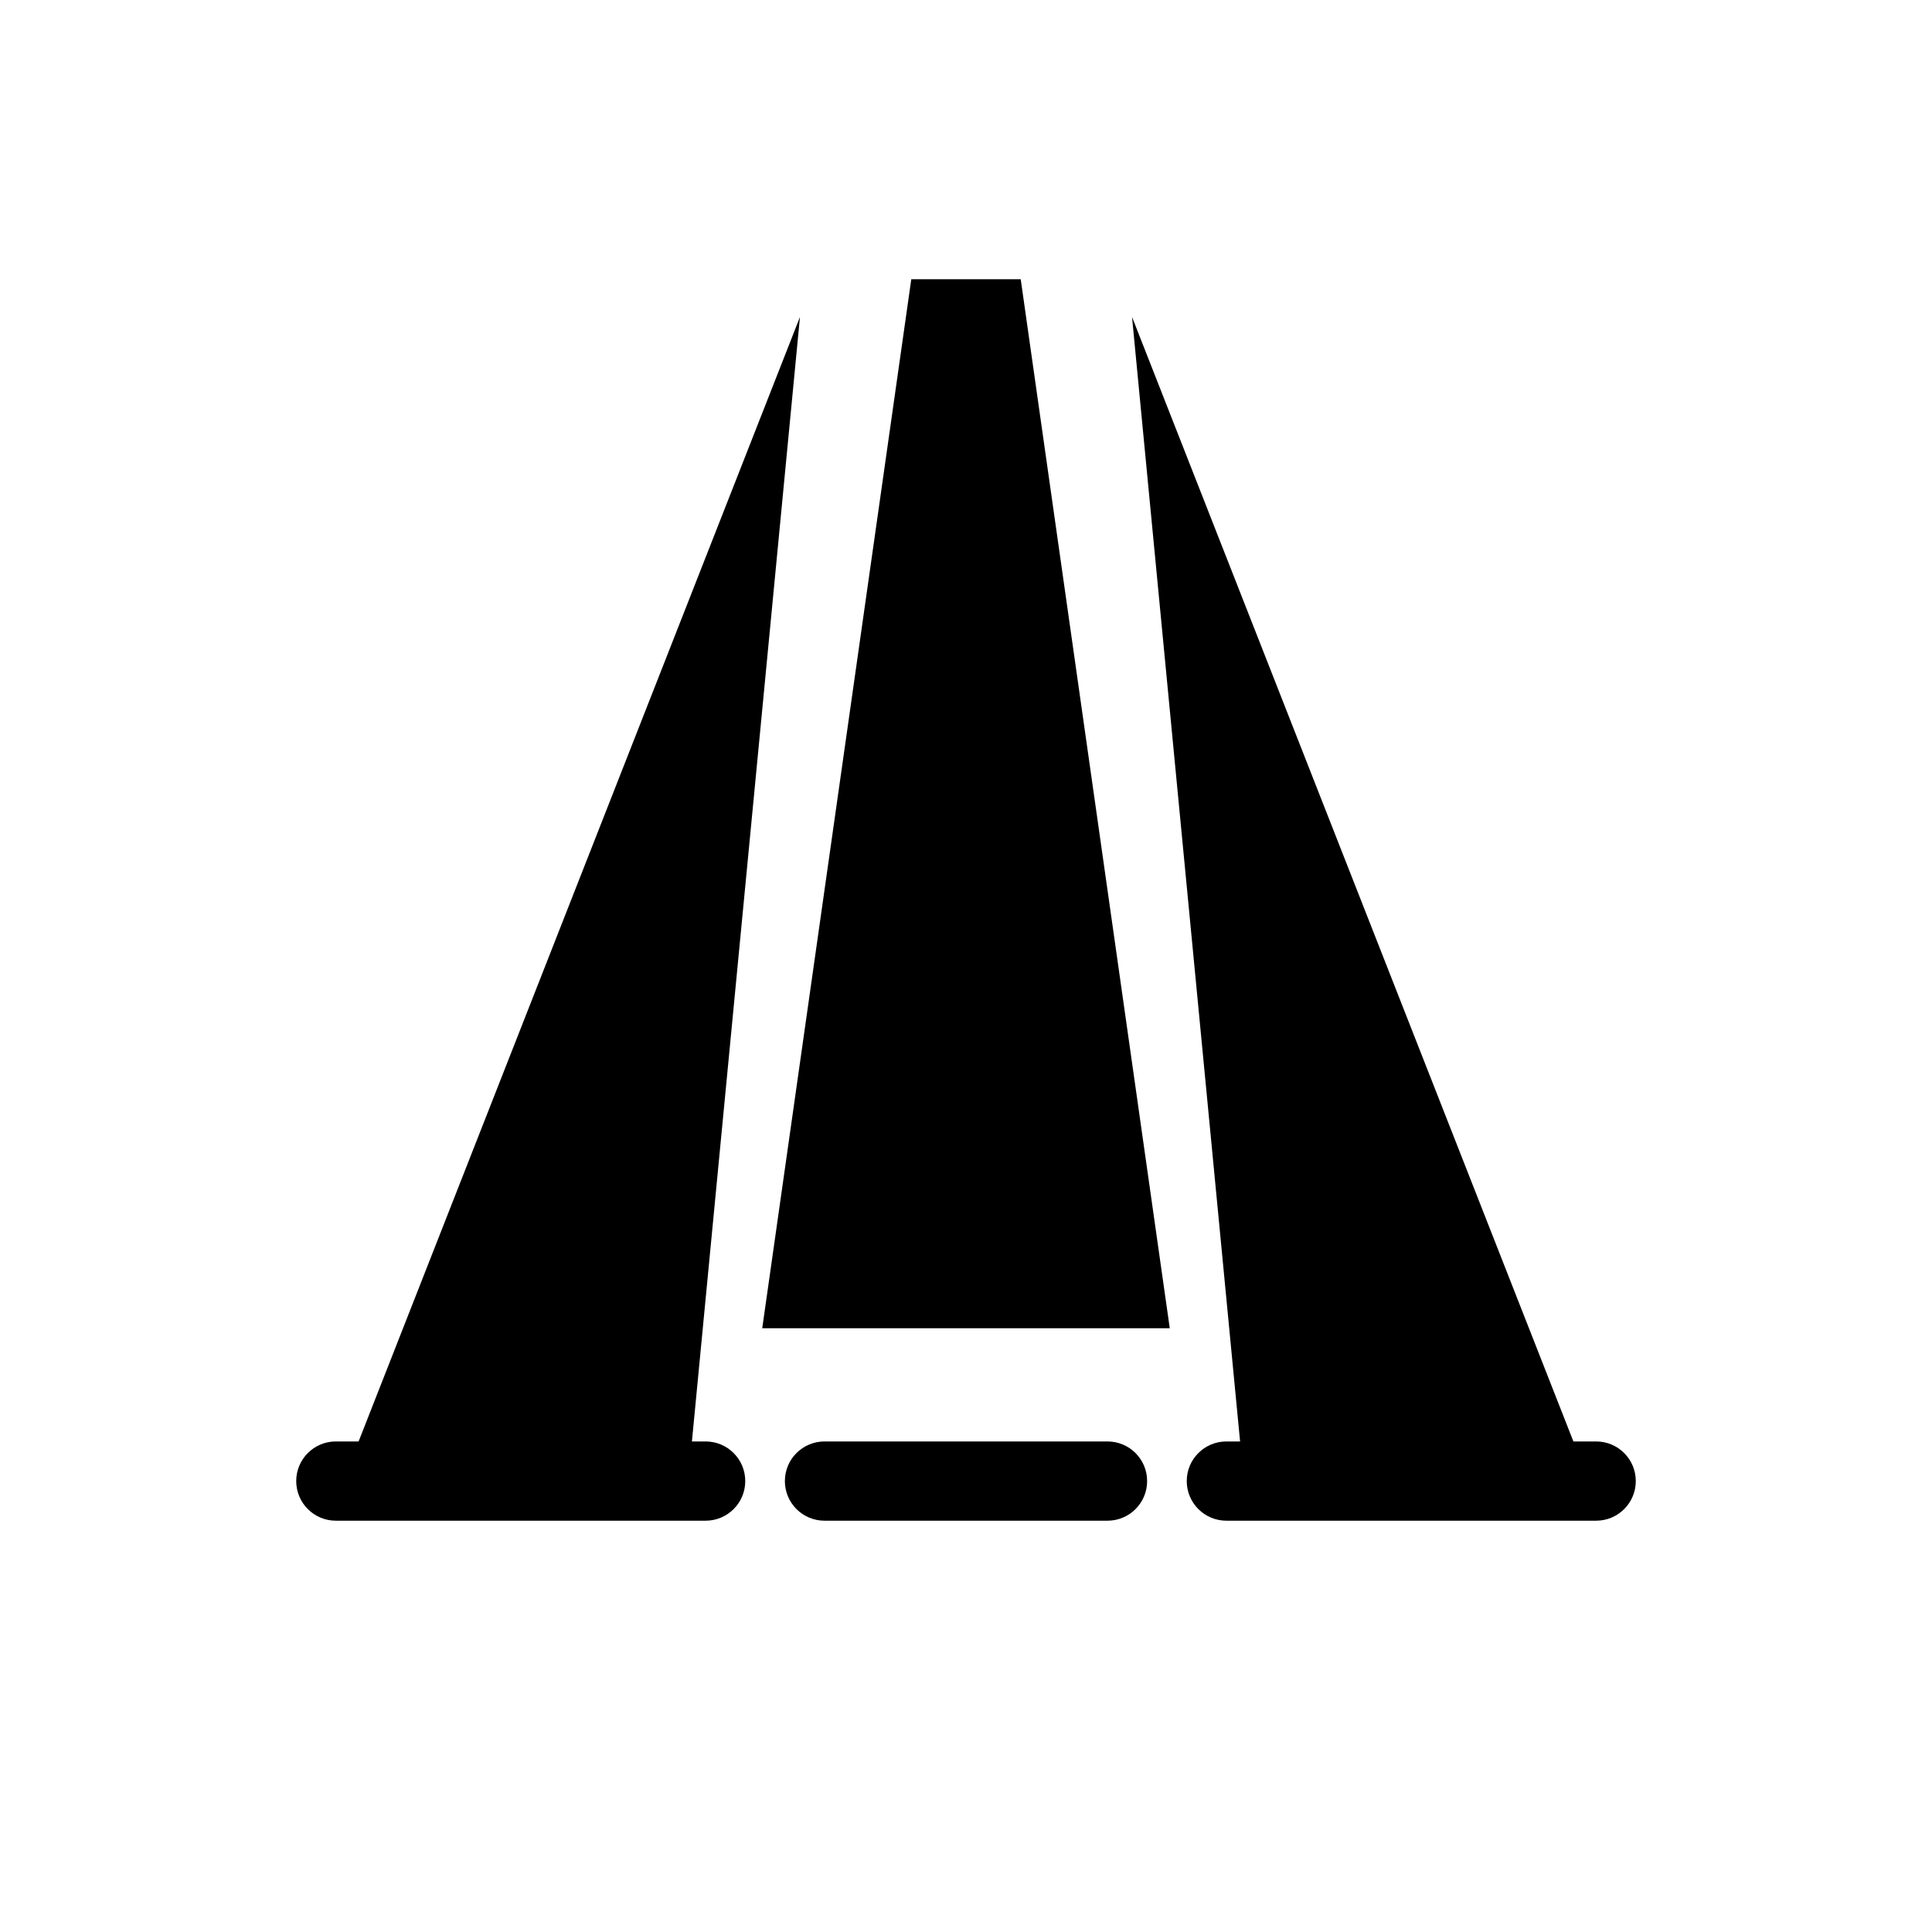
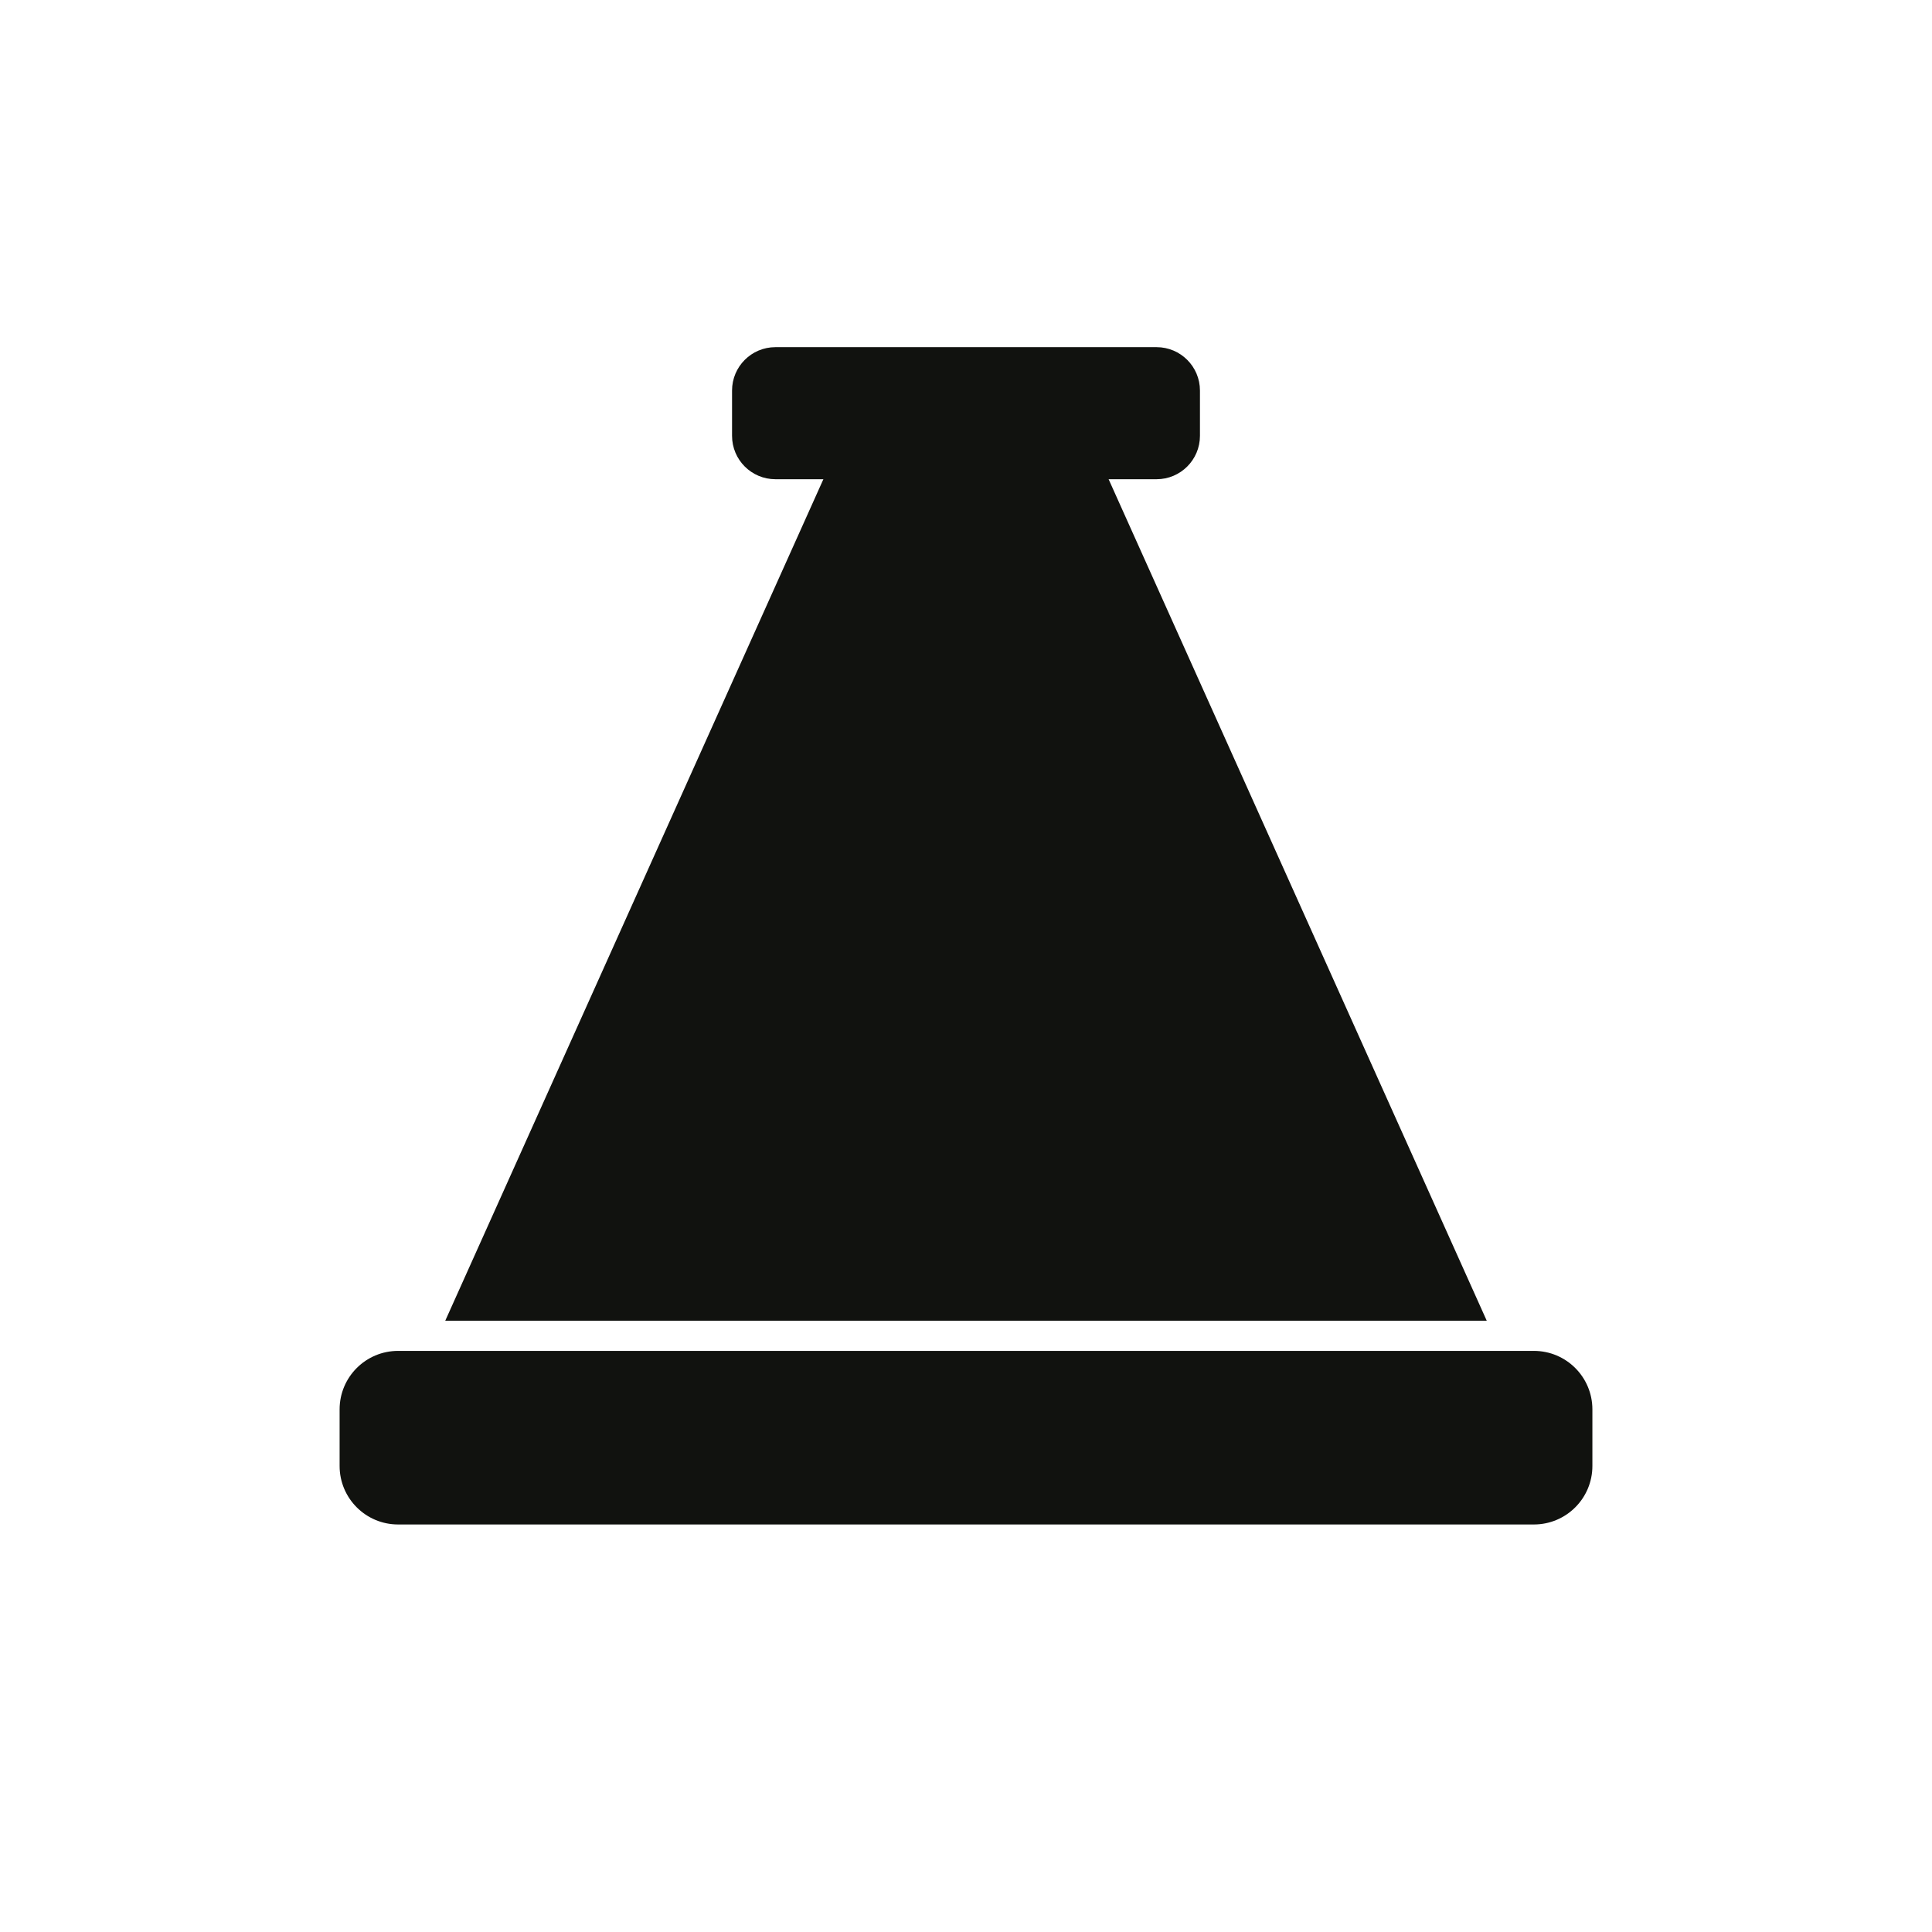
<svg xmlns="http://www.w3.org/2000/svg" width="1024" height="1024" viewBox="0 0 1024 1024">
-   <polygon points="183,782 424,168 365,782" fill="#000000" />
-   <polygon points="483,148 541,148 620,704 404,704" fill="#000000" />
-   <polygon points="841,782 600,168 659,782" fill="#000000" />
-   <rect x="157" y="764" width="238" height="42" rx="21" fill="#000000" />
-   <rect x="416" y="764" width="192" height="42" rx="21" fill="#000000" />
-   <rect x="629" y="764" width="238" height="42" rx="21" fill="#000000" />
+   <polygon points="440,246 584,246 788,700 236,700" fill="#11120F" />
+   <rect x="388" y="184" width="248" height="70" rx="23" fill="#11120F" />
+   <rect x="180" y="716" width="664" height="92" rx="31" fill="#11120F" />
</svg>
